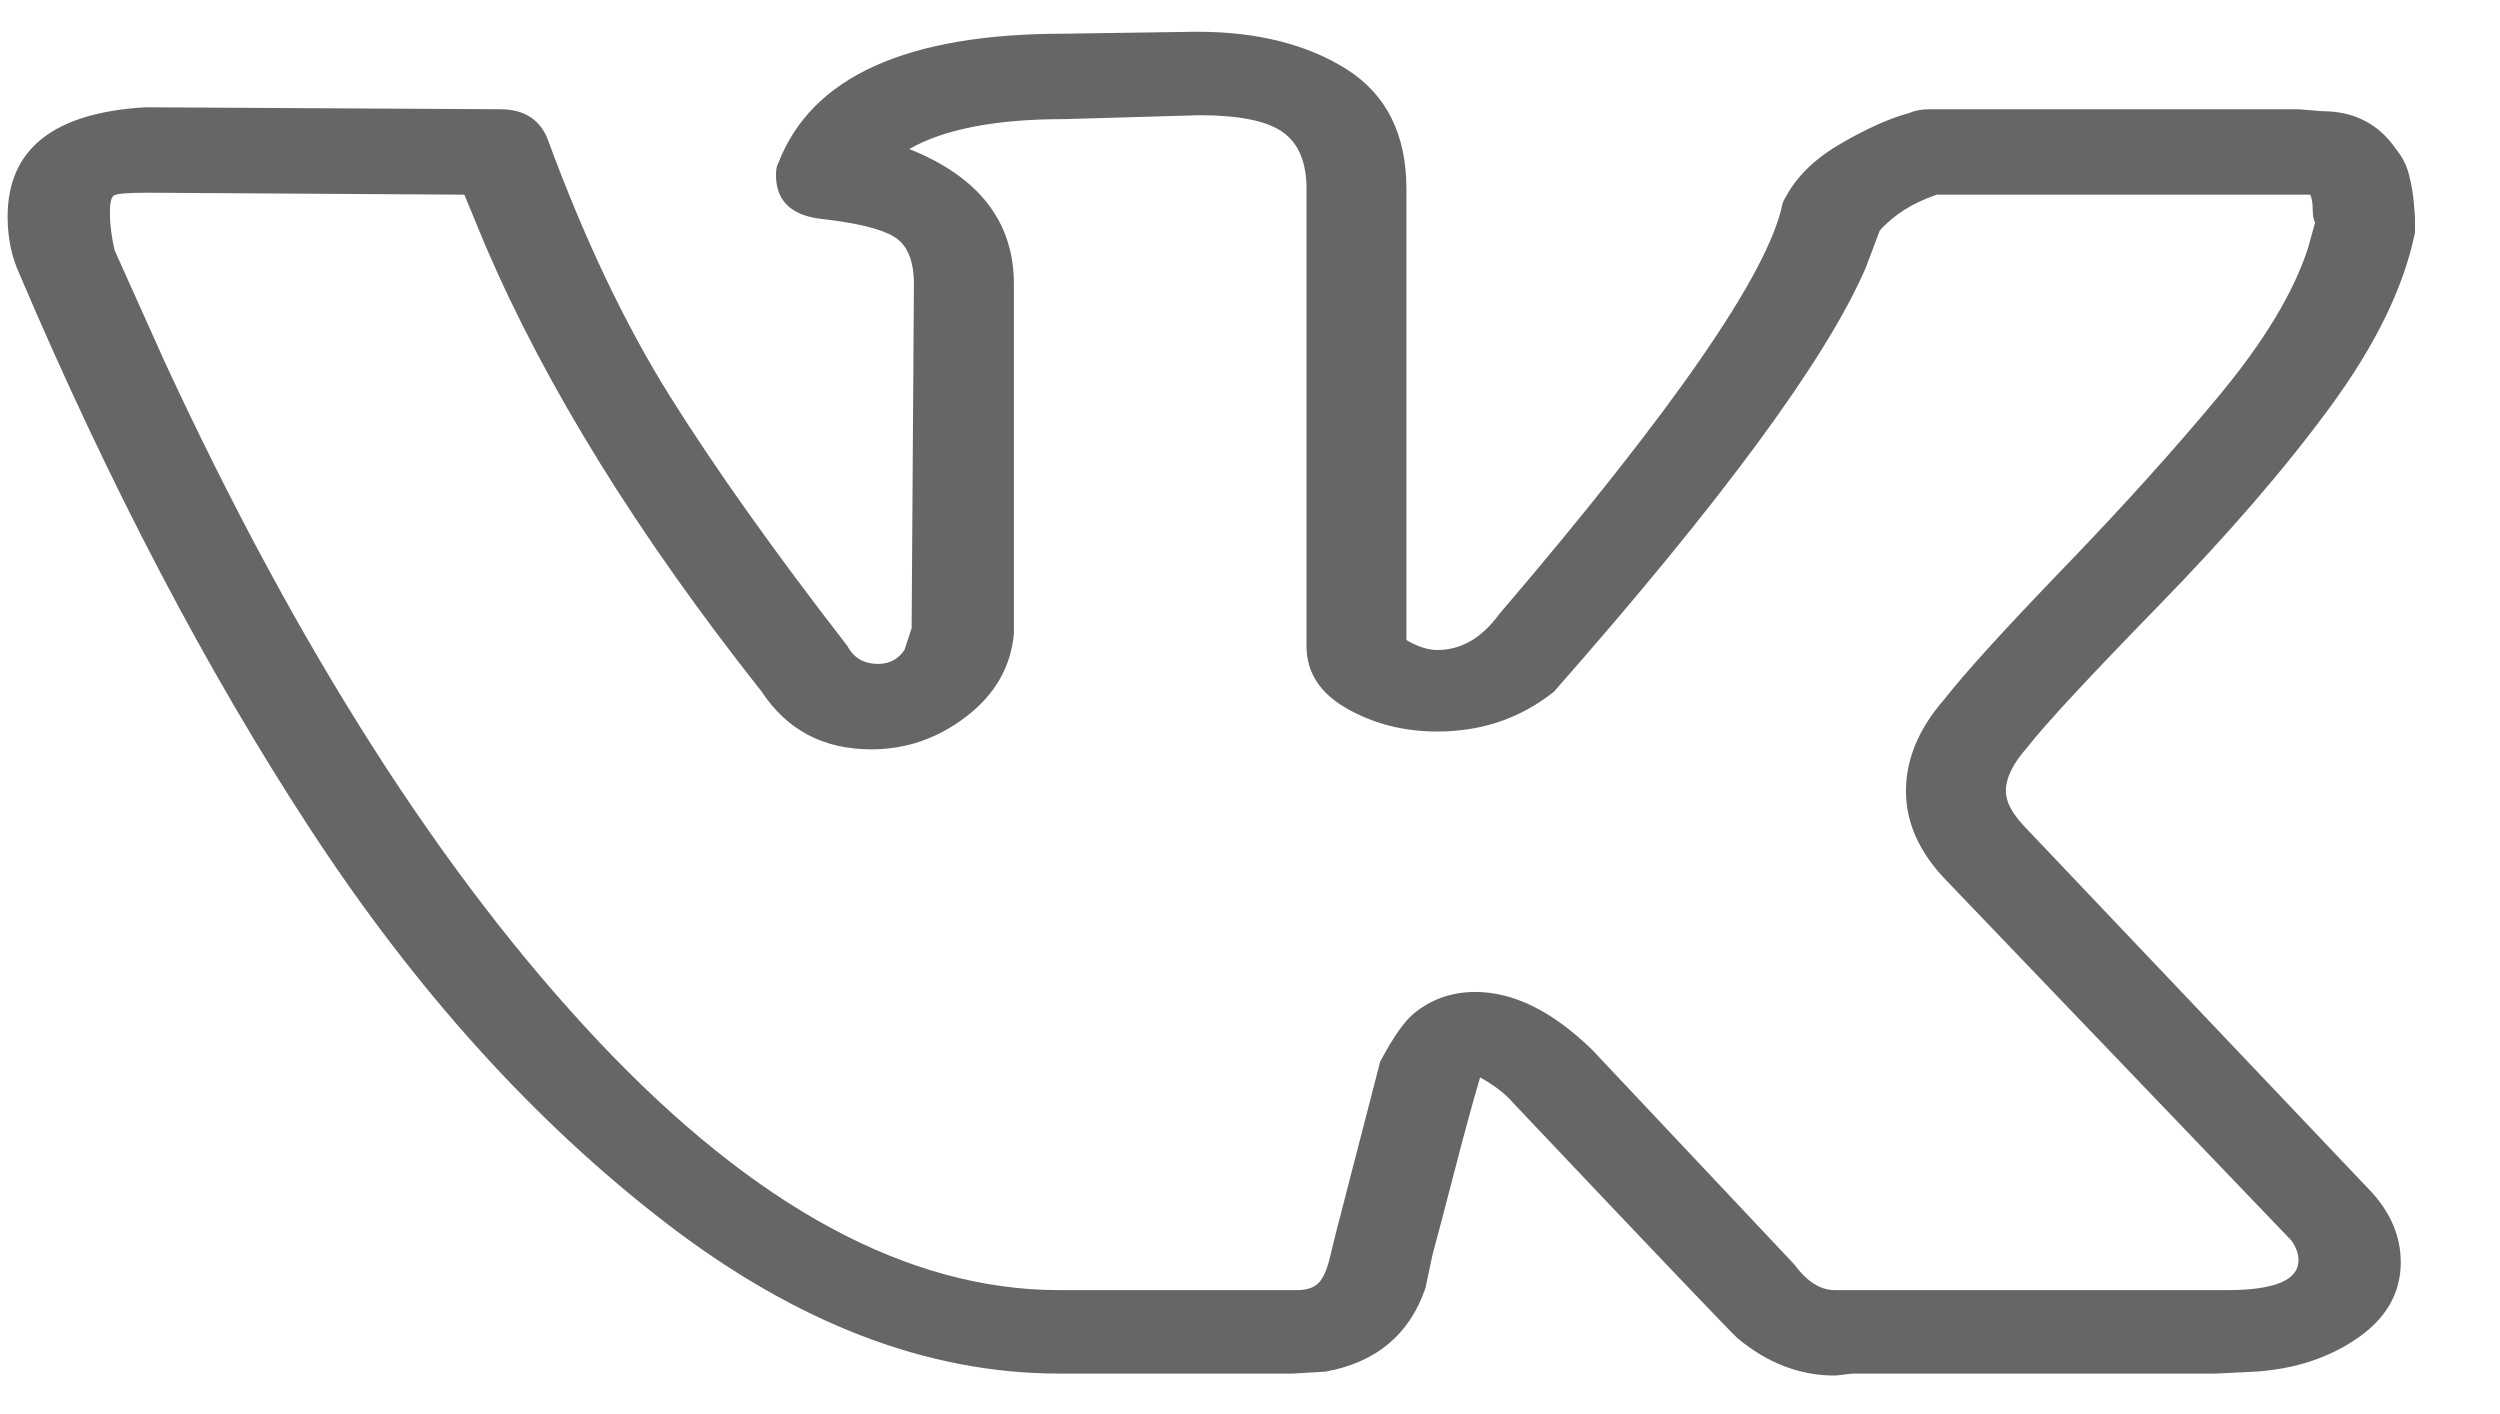
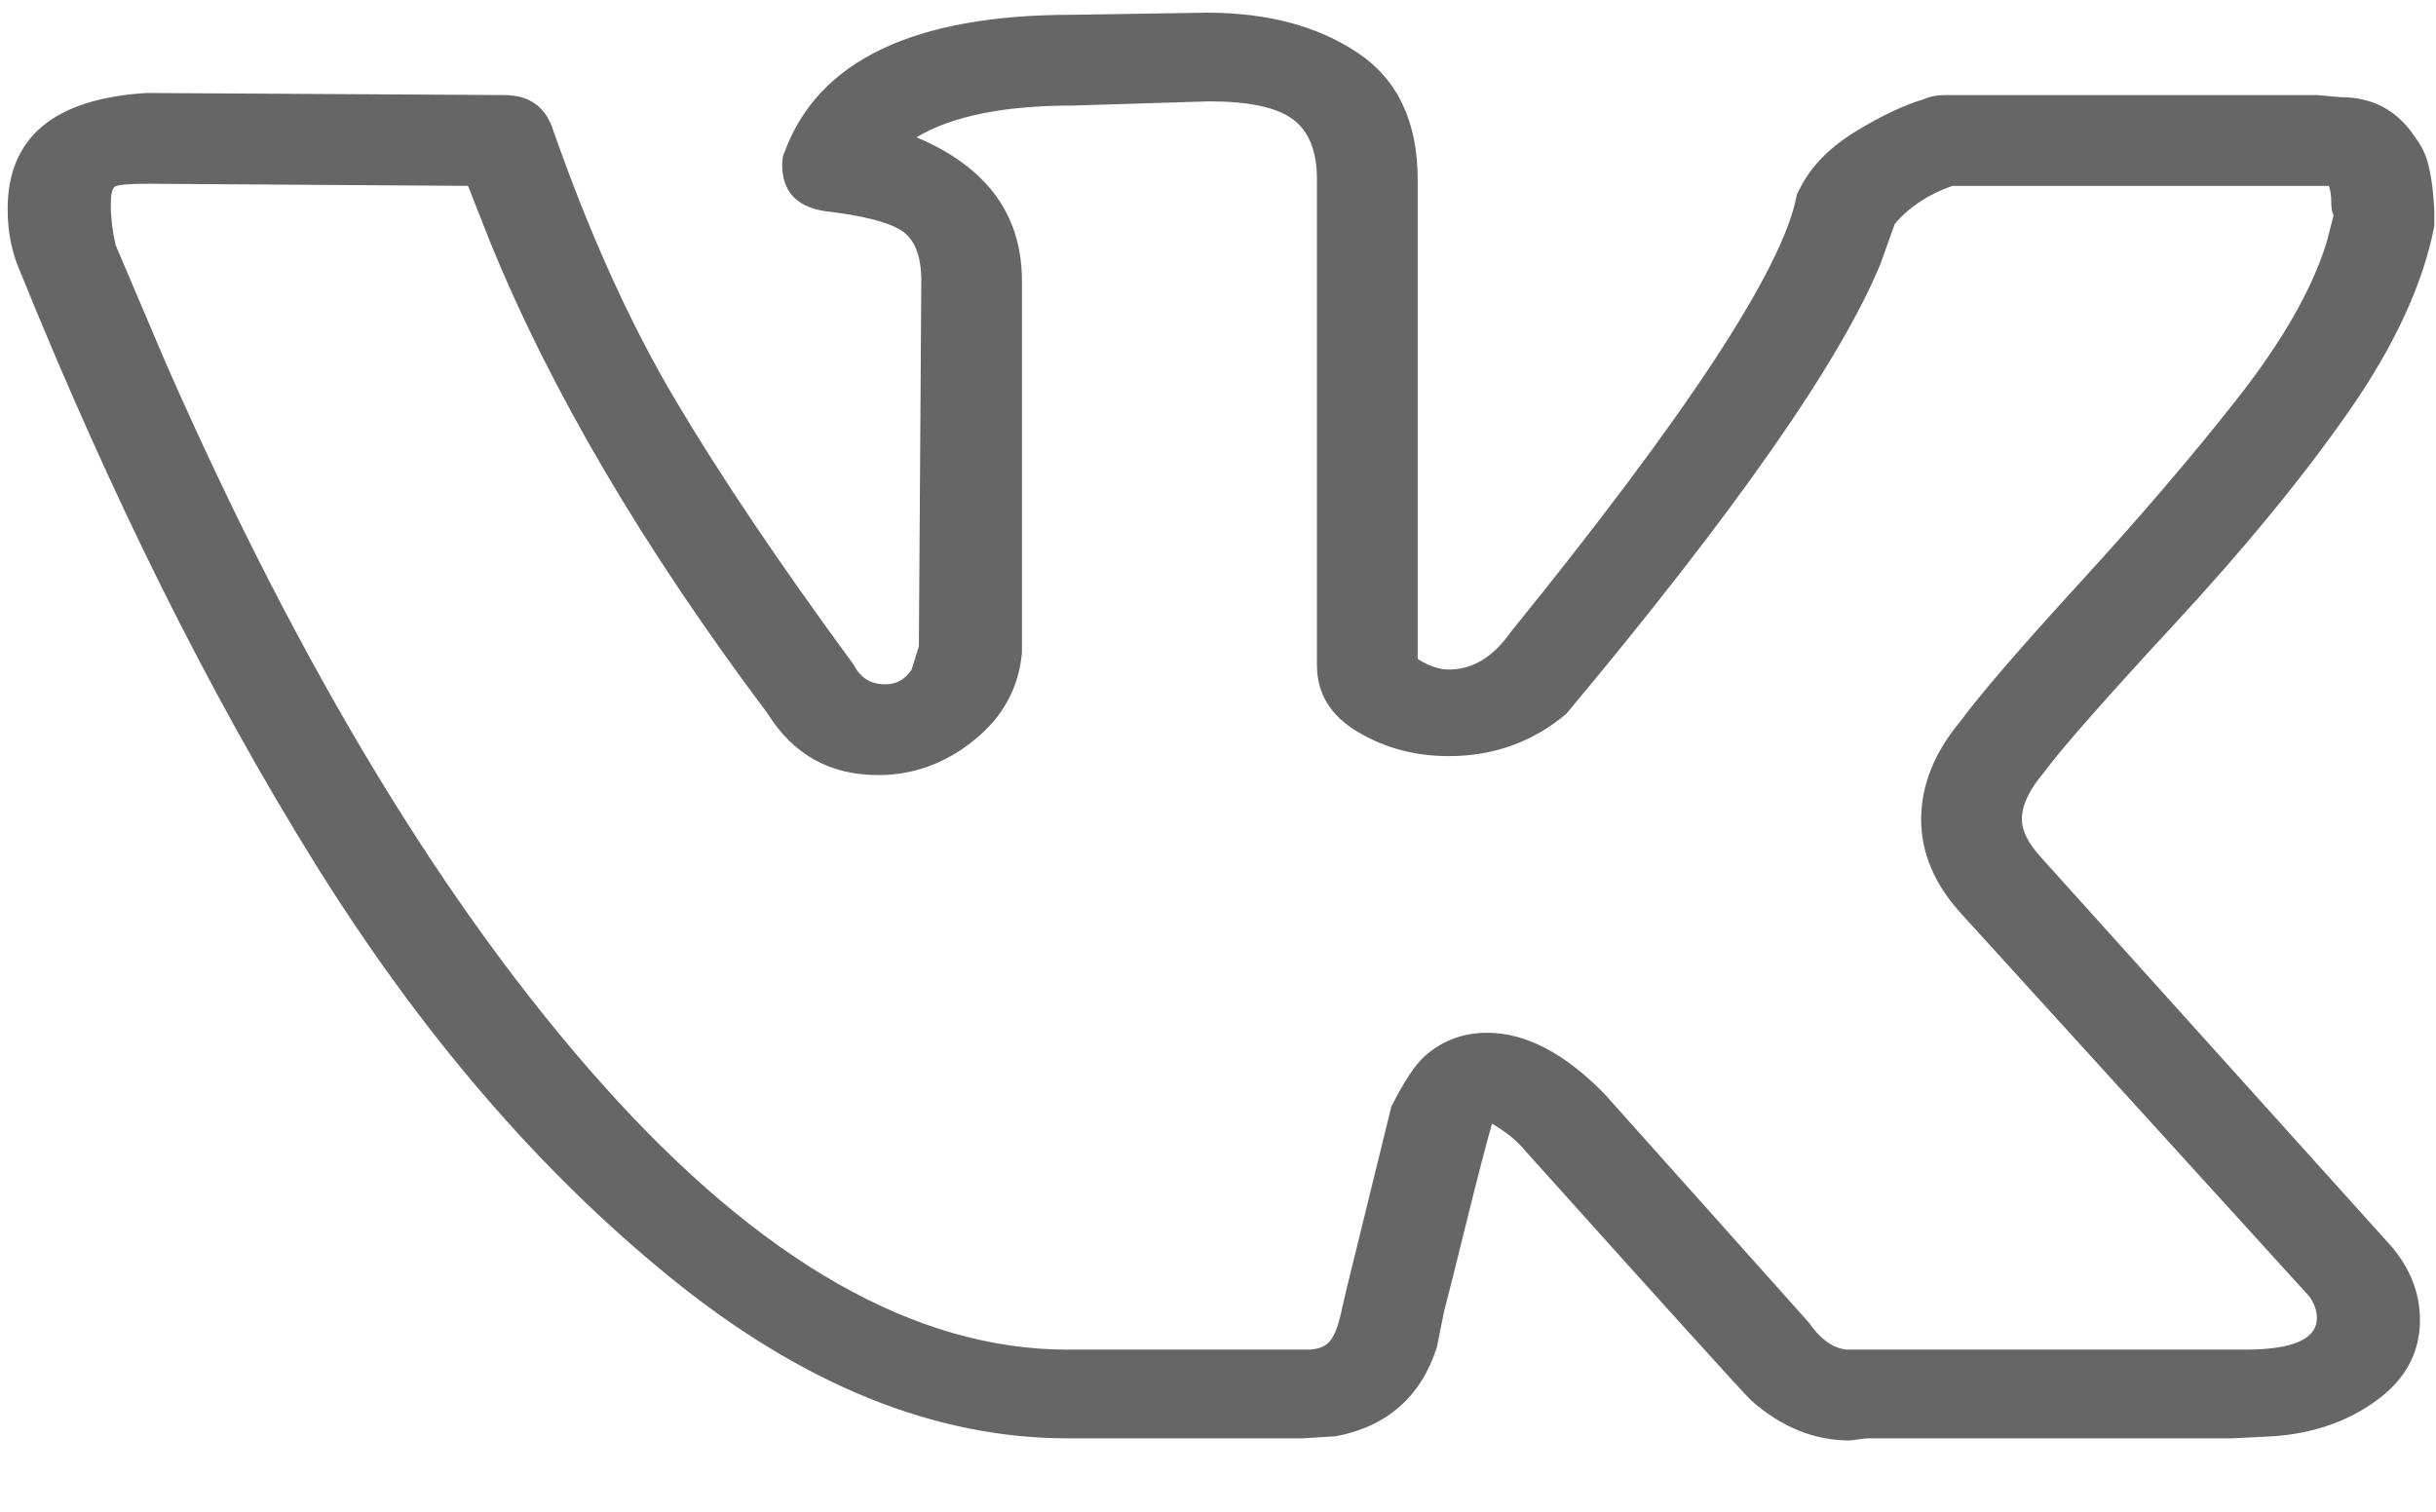
- <svg xmlns="http://www.w3.org/2000/svg" width="23" height="13" viewBox="0 0 23 13" fill="none">
-   <path d="M0.07 1.993C0.07 1.371 0.493 1.036 1.339 0.987L4.6 1.005C4.819 1.005 4.965 1.096 5.038 1.279C5.374 2.194 5.749 2.983 6.165 3.648C6.581 4.312 7.125 5.077 7.796 5.943C7.854 6.053 7.949 6.108 8.08 6.108C8.182 6.108 8.263 6.065 8.321 5.98L8.387 5.779L8.408 2.615C8.408 2.395 8.346 2.249 8.222 2.176C8.098 2.102 7.869 2.048 7.533 2.011C7.27 1.974 7.139 1.84 7.139 1.609C7.139 1.56 7.146 1.523 7.161 1.499C7.467 0.706 8.343 0.31 9.787 0.31L11.013 0.292C11.567 0.292 12.027 0.408 12.392 0.639C12.756 0.871 12.939 1.237 12.939 1.737V5.888C13.041 5.949 13.136 5.98 13.223 5.98C13.442 5.98 13.632 5.87 13.792 5.651C15.397 3.773 16.265 2.517 16.397 1.883C16.397 1.871 16.411 1.84 16.441 1.791C16.543 1.609 16.71 1.45 16.944 1.316C17.177 1.182 17.381 1.09 17.557 1.042C17.615 1.017 17.681 1.005 17.754 1.005H21.146L21.365 1.023C21.657 1.023 21.883 1.139 22.043 1.371C22.102 1.444 22.142 1.523 22.163 1.609C22.185 1.694 22.2 1.779 22.207 1.865C22.215 1.95 22.218 1.999 22.218 2.011V2.139C22.116 2.639 21.857 3.172 21.441 3.739C21.026 4.306 20.497 4.919 19.855 5.577C19.213 6.236 18.811 6.669 18.651 6.876C18.52 7.022 18.454 7.156 18.454 7.278C18.454 7.376 18.512 7.486 18.629 7.608L21.824 10.973C21.999 11.168 22.087 11.381 22.087 11.613C22.087 11.893 21.956 12.125 21.693 12.308C21.43 12.491 21.117 12.594 20.752 12.619L20.38 12.637H17.053C17.039 12.637 17.009 12.64 16.966 12.646C16.922 12.652 16.893 12.655 16.878 12.655C16.557 12.655 16.258 12.54 15.981 12.308C15.879 12.21 15.193 11.491 13.924 10.15C13.851 10.064 13.748 9.985 13.617 9.912C13.559 10.107 13.482 10.387 13.387 10.753C13.293 11.119 13.223 11.381 13.18 11.54L13.114 11.851C12.968 12.277 12.662 12.534 12.195 12.619L11.888 12.637H9.743C8.532 12.637 7.325 12.174 6.121 11.247C4.918 10.32 3.834 9.122 2.871 7.653C1.908 6.184 1.011 4.474 0.18 2.523C0.107 2.365 0.07 2.188 0.07 1.993ZM13.223 6.73C12.917 6.73 12.64 6.66 12.392 6.519C12.144 6.379 12.02 6.187 12.02 5.943V1.737C12.02 1.493 11.947 1.319 11.801 1.215C11.655 1.112 11.399 1.06 11.035 1.06L9.787 1.096C9.16 1.096 8.686 1.188 8.365 1.371C9.007 1.627 9.328 2.041 9.328 2.615V5.833C9.298 6.138 9.153 6.391 8.89 6.592C8.627 6.794 8.336 6.894 8.015 6.894C7.577 6.894 7.241 6.717 7.008 6.364C5.87 4.925 5.024 3.559 4.469 2.267L4.272 1.791L1.361 1.773C1.172 1.773 1.066 1.782 1.044 1.801C1.022 1.819 1.011 1.871 1.011 1.956C1.011 2.066 1.026 2.182 1.055 2.304L1.515 3.328C2.74 5.974 4.071 8.059 5.509 9.583C6.946 11.107 8.357 11.869 9.743 11.869H11.932C12.02 11.869 12.085 11.848 12.129 11.805C12.173 11.762 12.209 11.68 12.238 11.558L12.282 11.375L12.698 9.766C12.815 9.546 12.917 9.4 13.004 9.327C13.165 9.193 13.355 9.126 13.573 9.126C13.924 9.126 14.281 9.302 14.646 9.656L16.506 11.631C16.623 11.79 16.747 11.869 16.878 11.869H20.489C20.927 11.869 21.146 11.777 21.146 11.595C21.146 11.534 21.124 11.473 21.08 11.412L17.907 8.101C17.659 7.845 17.535 7.571 17.535 7.278C17.535 6.986 17.651 6.705 17.885 6.437C18.075 6.193 18.443 5.788 18.99 5.221C19.537 4.654 20.015 4.123 20.424 3.63C20.832 3.136 21.102 2.688 21.233 2.285L21.299 2.048C21.285 2.023 21.277 1.984 21.277 1.929C21.277 1.874 21.27 1.828 21.255 1.791H17.819C17.6 1.865 17.425 1.974 17.294 2.121L17.163 2.468C16.798 3.309 15.842 4.608 14.296 6.364C13.989 6.608 13.632 6.73 13.223 6.73Z" fill="#666666" />
+ <svg xmlns="http://www.w3.org/2000/svg" width="29" height="18" viewBox="0 0 29 18" fill="none">
+   <path d="M0.091 2.49C0.091 1.635 0.643 1.174 1.747 1.107L6.001 1.132C6.286 1.132 6.476 1.257 6.571 1.509C7.009 2.766 7.499 3.852 8.042 4.766C8.584 5.679 9.293 6.731 10.168 7.922C10.244 8.072 10.368 8.148 10.539 8.148C10.673 8.148 10.777 8.089 10.853 7.972L10.939 7.695L10.968 3.345C10.968 3.043 10.887 2.842 10.725 2.741C10.563 2.641 10.263 2.565 9.826 2.515C9.483 2.464 9.312 2.28 9.312 1.962C9.312 1.894 9.321 1.844 9.34 1.811C9.74 0.721 10.882 0.176 12.766 0.176L14.365 0.151C15.088 0.151 15.687 0.31 16.163 0.629C16.639 0.947 16.877 1.45 16.877 2.138V7.846C17.01 7.93 17.134 7.972 17.248 7.972C17.533 7.972 17.781 7.821 17.99 7.519C20.083 4.937 21.216 3.211 21.387 2.339C21.387 2.322 21.406 2.28 21.444 2.213C21.577 1.962 21.796 1.744 22.101 1.559C22.405 1.375 22.672 1.249 22.9 1.182C22.976 1.148 23.062 1.132 23.157 1.132H27.582L27.867 1.157C28.248 1.157 28.543 1.316 28.752 1.635C28.828 1.735 28.88 1.844 28.909 1.962C28.938 2.079 28.956 2.196 28.966 2.314C28.976 2.431 28.98 2.498 28.98 2.515V2.691C28.847 3.378 28.509 4.112 27.967 4.891C27.424 5.671 26.735 6.513 25.897 7.419C25.06 8.324 24.537 8.919 24.327 9.204C24.156 9.405 24.07 9.59 24.07 9.757C24.07 9.892 24.146 10.042 24.299 10.21L28.466 14.837C28.695 15.105 28.809 15.399 28.809 15.717C28.809 16.103 28.638 16.422 28.295 16.673C27.953 16.924 27.544 17.067 27.068 17.101L26.582 17.126H22.243C22.224 17.126 22.186 17.13 22.129 17.138C22.072 17.147 22.034 17.151 22.015 17.151C21.596 17.151 21.206 16.992 20.845 16.673C20.711 16.539 19.817 15.55 18.161 13.706C18.066 13.588 17.933 13.479 17.762 13.379C17.686 13.647 17.586 14.033 17.462 14.536C17.338 15.039 17.248 15.399 17.191 15.617L17.105 16.044C16.915 16.631 16.515 16.983 15.906 17.101L15.507 17.126H12.709C11.129 17.126 9.555 16.489 7.984 15.214C6.414 13.94 5.001 12.293 3.745 10.273C2.489 8.253 1.319 5.901 0.234 3.219C0.139 3.001 0.091 2.758 0.091 2.49ZM17.248 9.003C16.848 9.003 16.486 8.907 16.163 8.714C15.839 8.521 15.678 8.257 15.678 7.922V2.138C15.678 1.802 15.583 1.563 15.392 1.421C15.202 1.278 14.869 1.207 14.393 1.207L12.766 1.257C11.948 1.257 11.329 1.383 10.911 1.635C11.748 1.987 12.166 2.557 12.166 3.345V7.771C12.129 8.19 11.938 8.538 11.596 8.814C11.253 9.091 10.872 9.229 10.454 9.229C9.883 9.229 9.445 8.986 9.141 8.5C7.656 6.522 6.552 4.644 5.829 2.867L5.572 2.213L1.776 2.188C1.528 2.188 1.39 2.2 1.362 2.226C1.333 2.251 1.319 2.322 1.319 2.439C1.319 2.59 1.338 2.749 1.376 2.917L1.975 4.325C3.574 7.963 5.311 10.83 7.185 12.926C9.06 15.022 10.901 16.07 12.709 16.07H15.563C15.678 16.07 15.763 16.04 15.82 15.982C15.878 15.923 15.925 15.81 15.963 15.642L16.02 15.39L16.563 13.178C16.715 12.876 16.848 12.675 16.962 12.574C17.172 12.389 17.419 12.297 17.704 12.297C18.161 12.297 18.628 12.54 19.103 13.027L21.53 15.743C21.682 15.96 21.844 16.07 22.015 16.07H26.725C27.296 16.07 27.582 15.944 27.582 15.692C27.582 15.608 27.553 15.525 27.496 15.441L23.357 10.889C23.033 10.537 22.871 10.16 22.871 9.757C22.871 9.355 23.024 8.969 23.328 8.601C23.576 8.265 24.056 7.708 24.77 6.928C25.483 6.149 26.107 5.419 26.64 4.74C27.172 4.061 27.524 3.445 27.696 2.892L27.781 2.565C27.762 2.532 27.753 2.477 27.753 2.402C27.753 2.326 27.743 2.263 27.724 2.213H23.242C22.957 2.314 22.729 2.464 22.557 2.666L22.386 3.143C21.91 4.3 20.664 6.086 18.646 8.5C18.247 8.835 17.781 9.003 17.248 9.003Z" fill="#666666" />
</svg>
